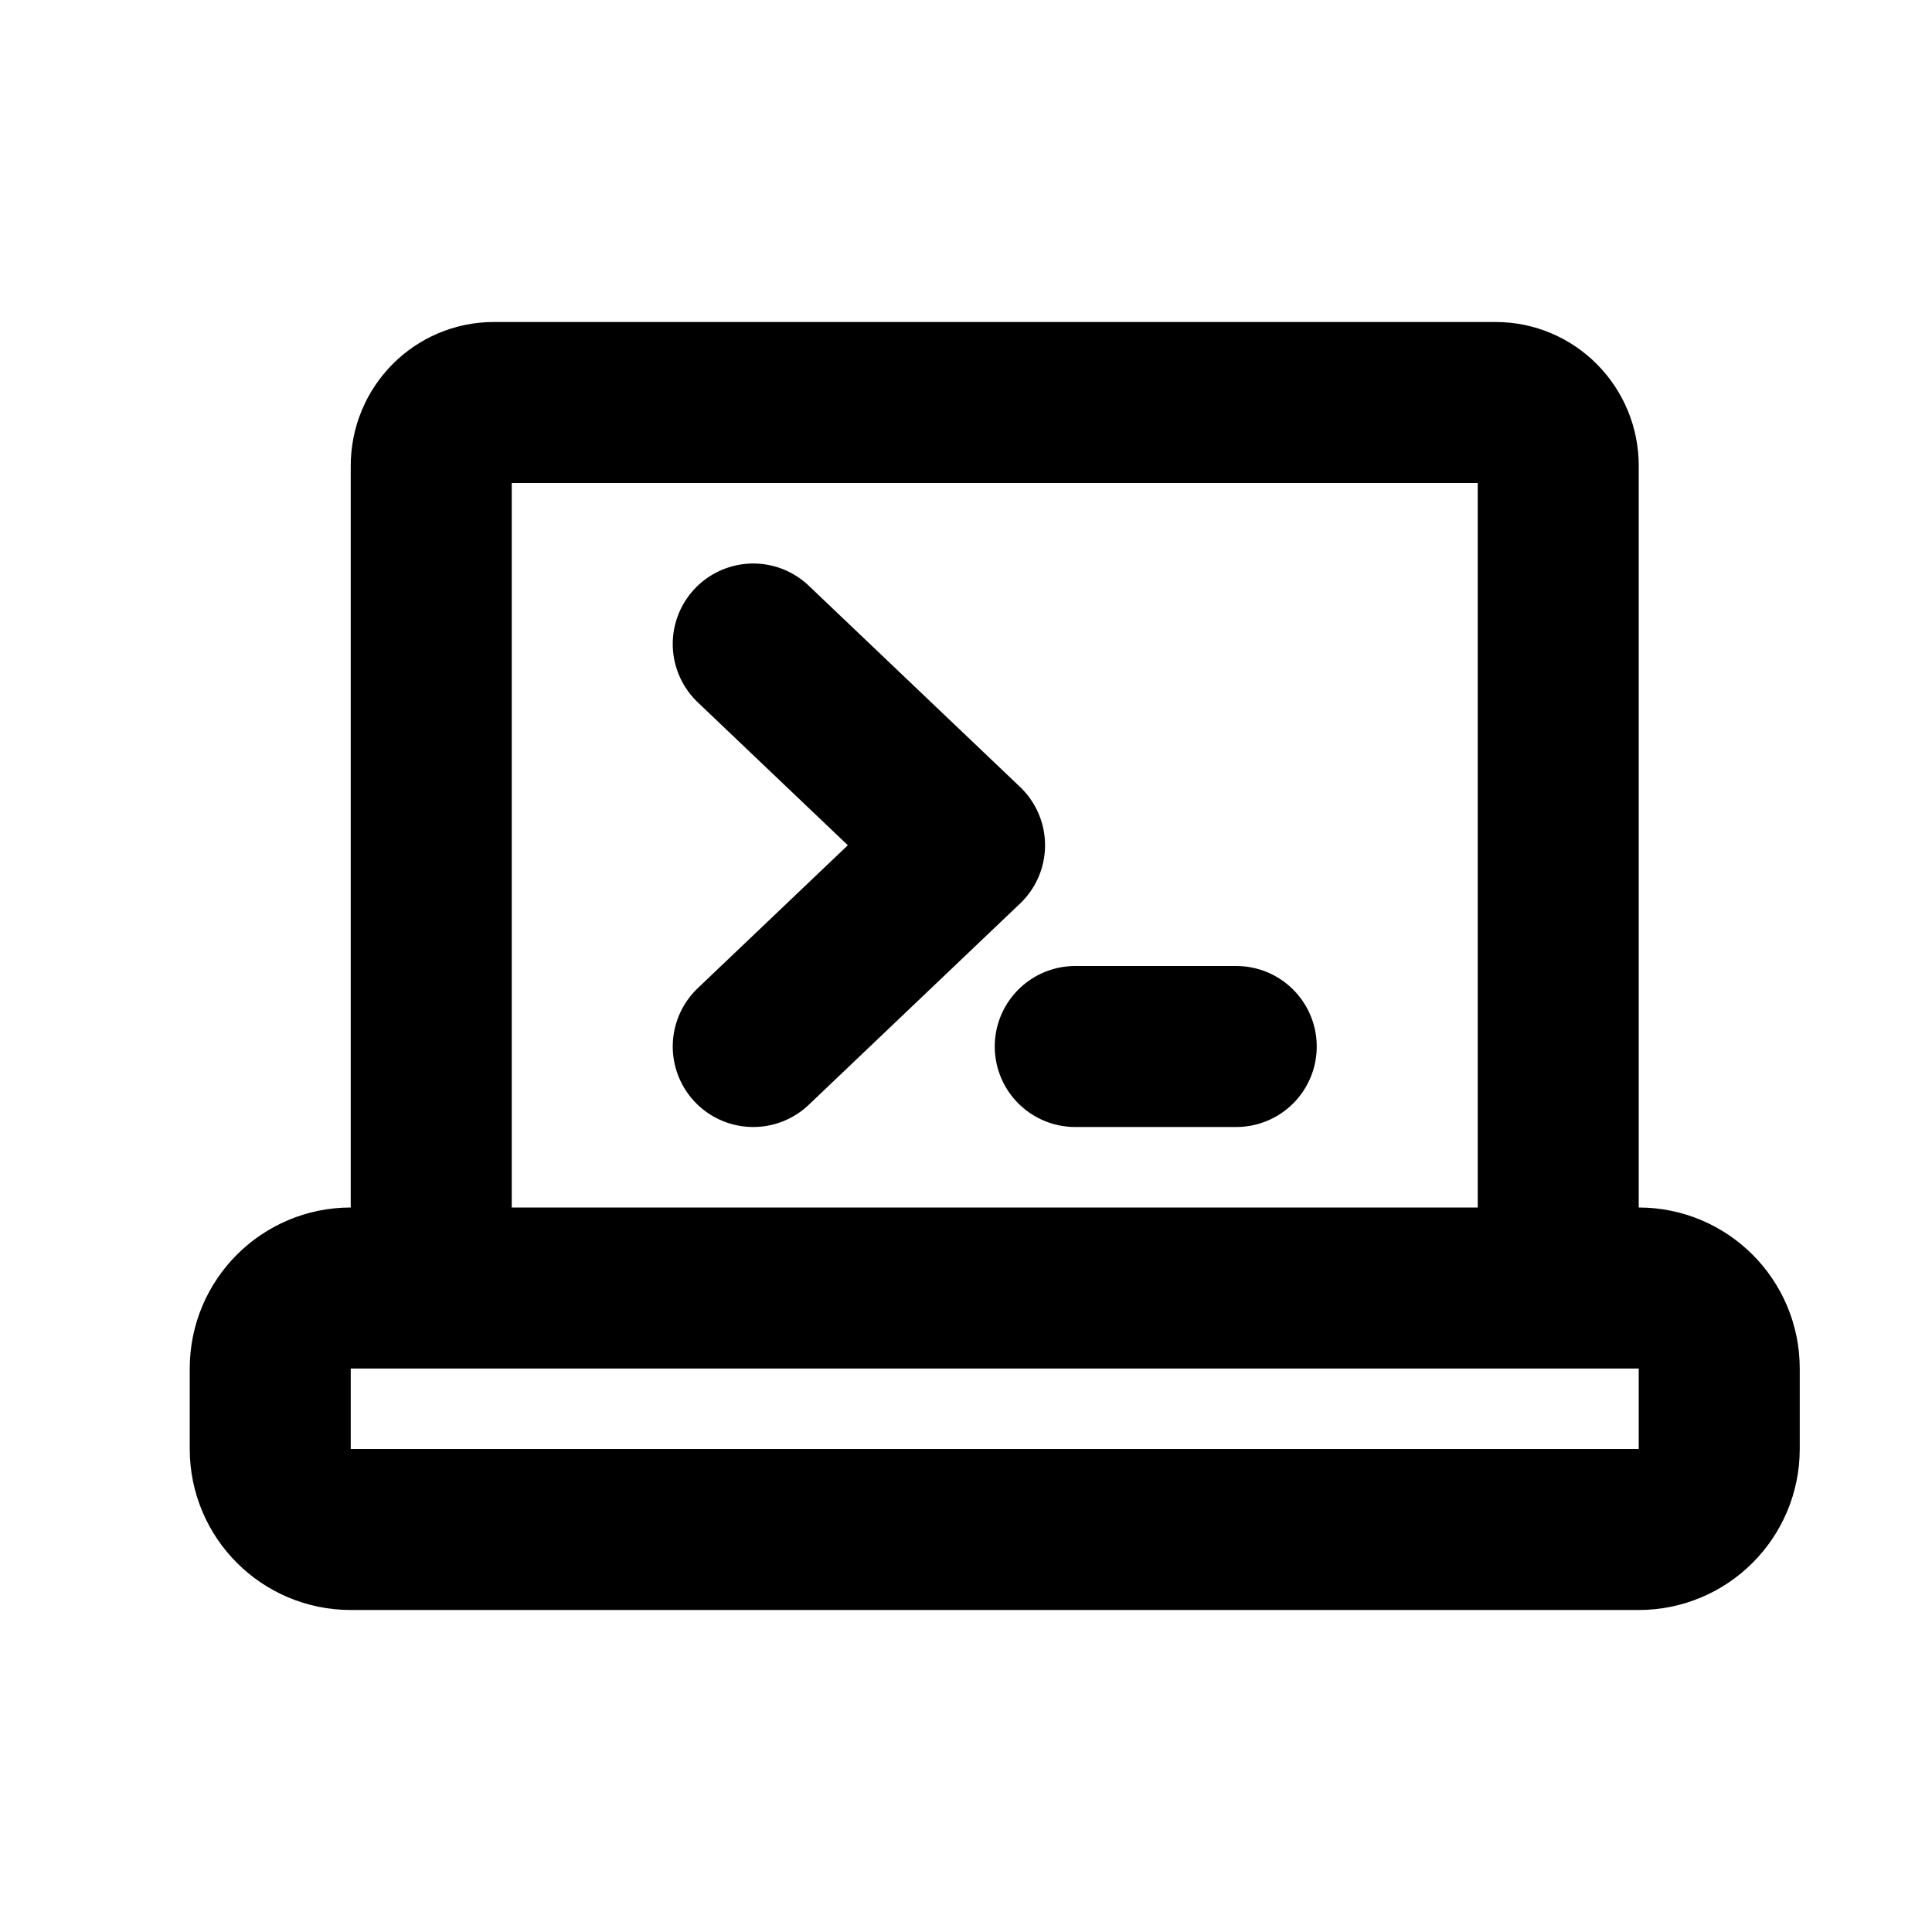
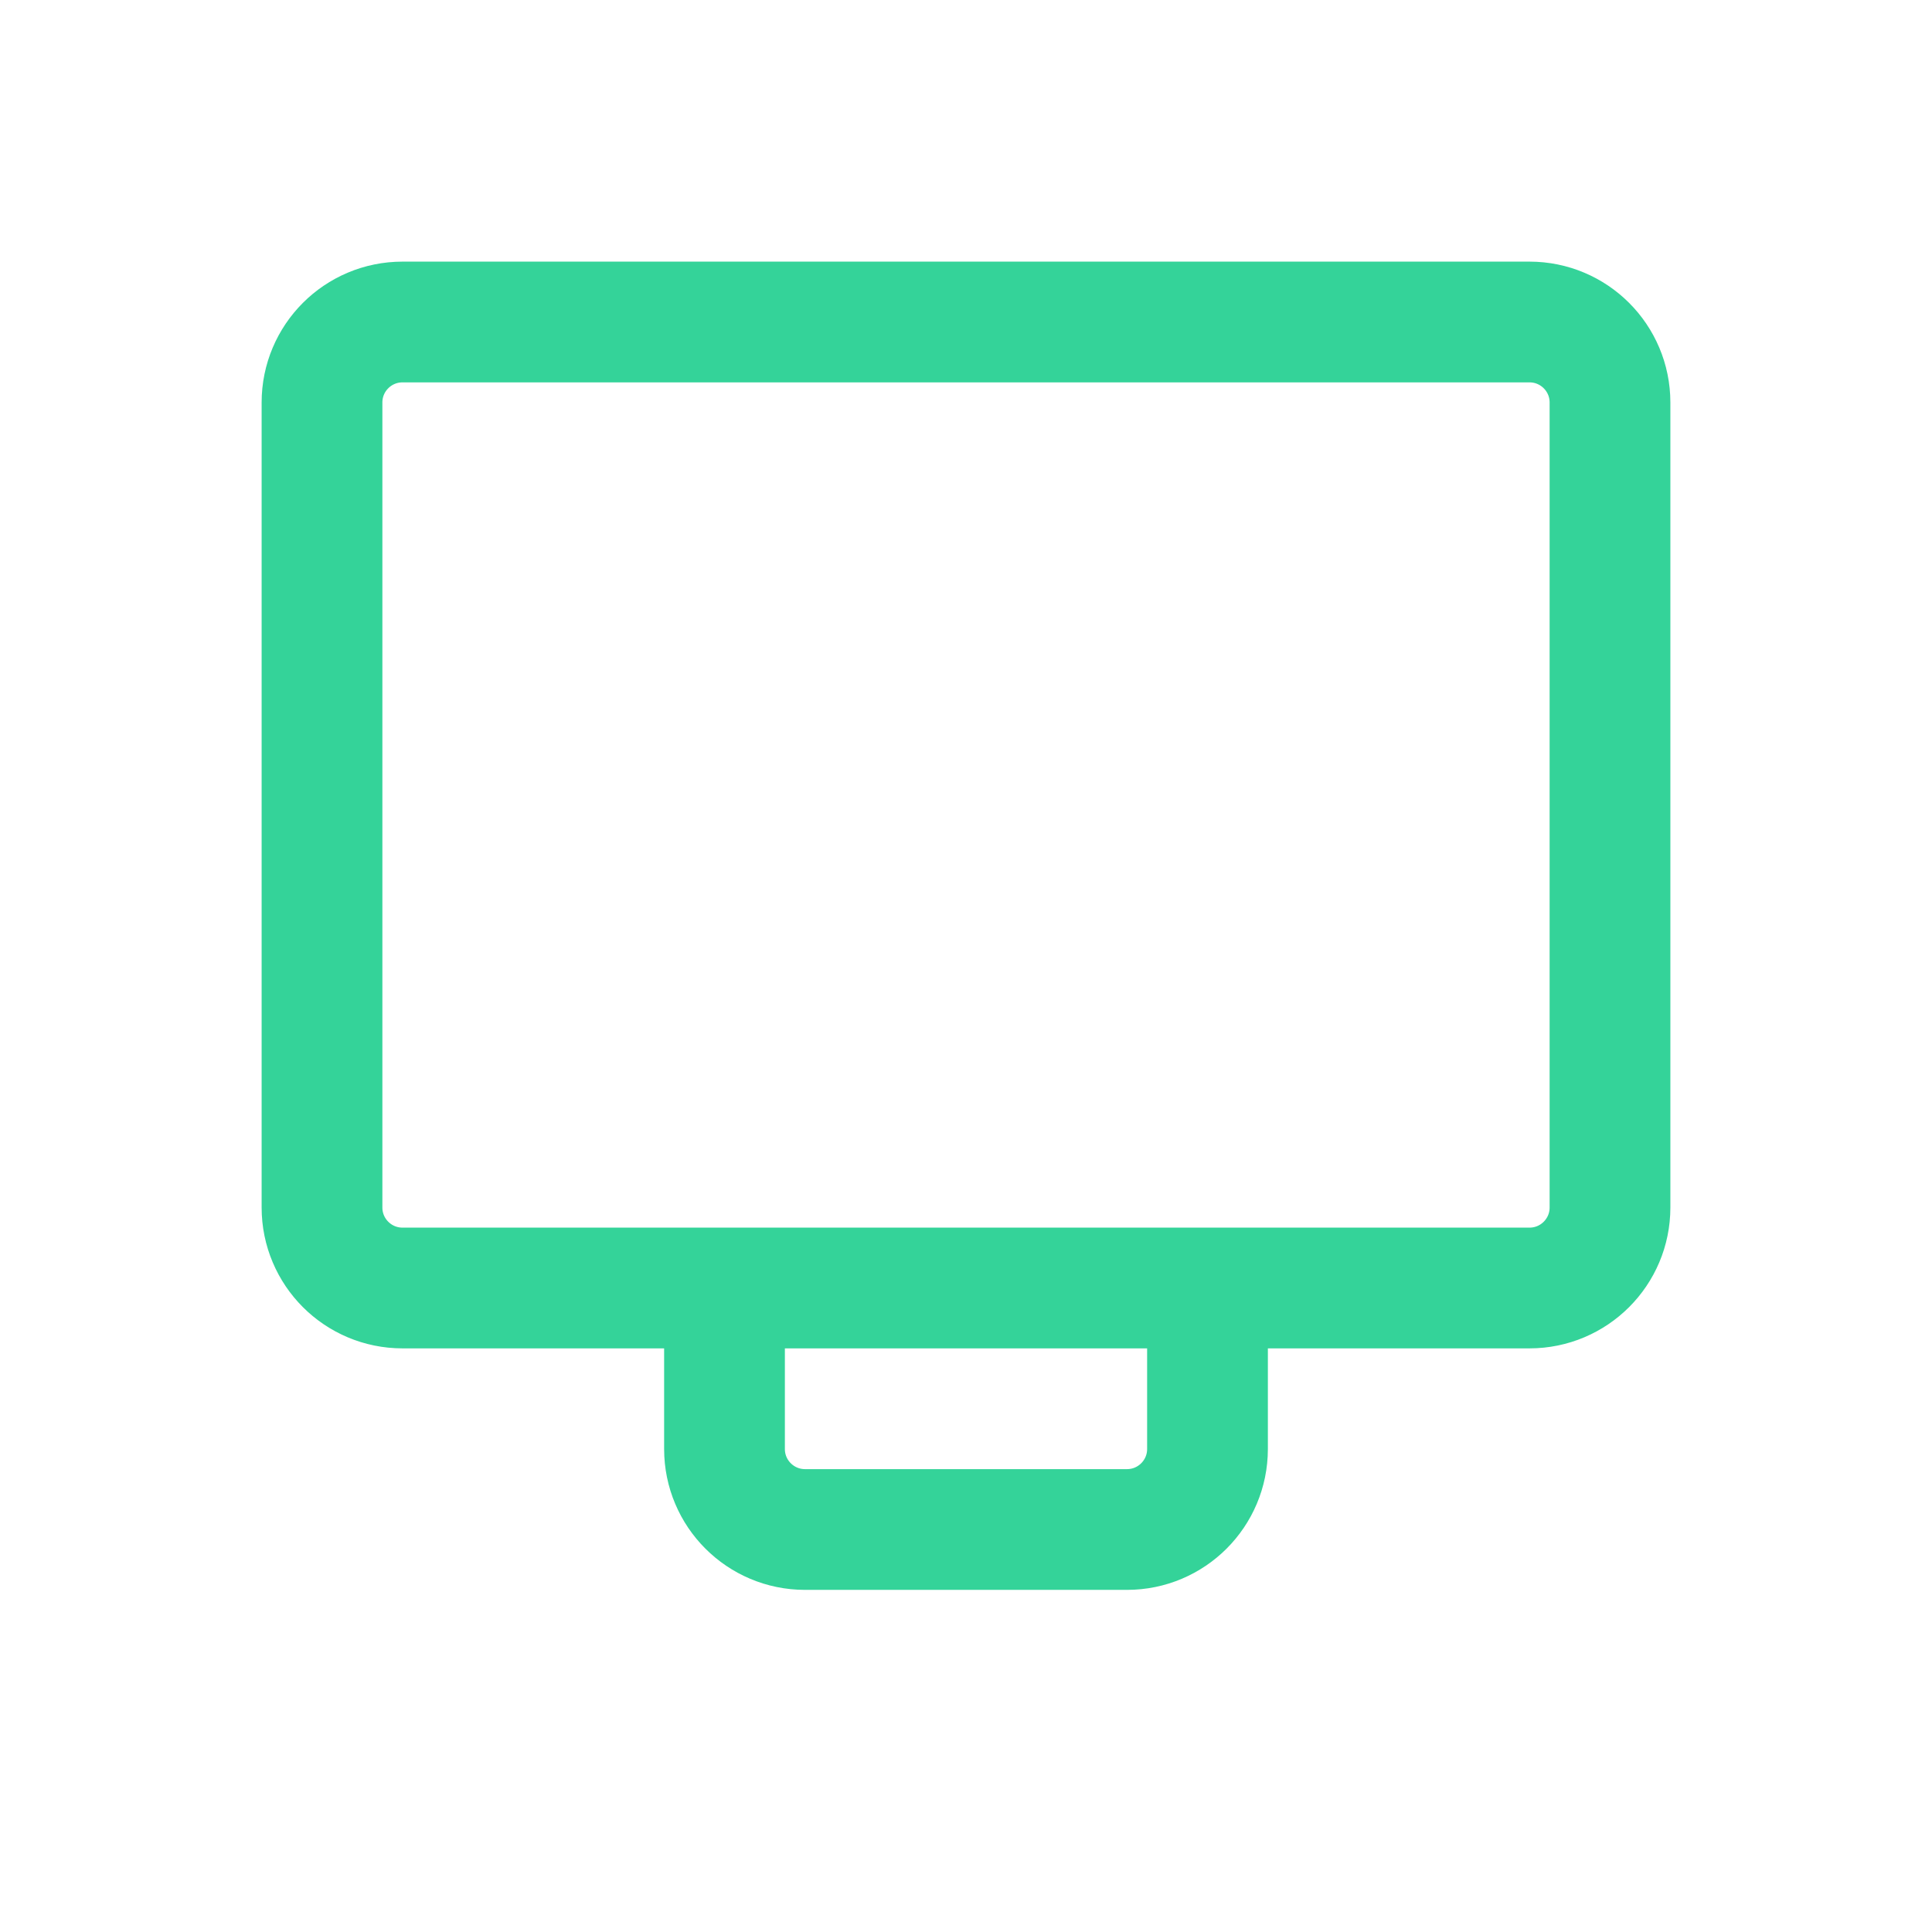
- <svg xmlns="http://www.w3.org/2000/svg" class="w-6 h-6 text-gray-800 dark:text-white" aria-hidden="true" width="24" height="24" fill="none" viewBox="0 0 24 24">
-   <path stroke="currentColor" stroke-linecap="round" stroke-linejoin="round" stroke-width="2" d="M5.357 16V5.786c0-.434.348-.786.778-.786H18.579c.43 0 .778.352.778.786V16M5.357 16h-1c-.552 0-1 .448-1 1v1c0 .552.448 1 1 1H20.357c.552 0 1-.448 1-1v-1c0-.552-.448-1-1-1h-1M5.357 16H19.357M9.357 8l2.625 2.5L9.357 13m4 0h2" />
+ <svg xmlns="http://www.w3.org/2000/svg" aria-hidden="true" width="24" height="24" fill="none" viewBox="0 0 24 24">
+   <path stroke="#34d399" stroke-linecap="round" stroke-linejoin="round" stroke-width="1.5" d="M9 16H5a1 1 0 0 1-1-1V5a1 1 0 0 1 1-1h14a1 1 0 0 1 1 1v10a1 1 0 0 1-1 1h-4m-6 0v2a1 1 0 0 0 1 1h4a1 1 0 0 0 1-1v-2m-6 0h6" />
</svg>
